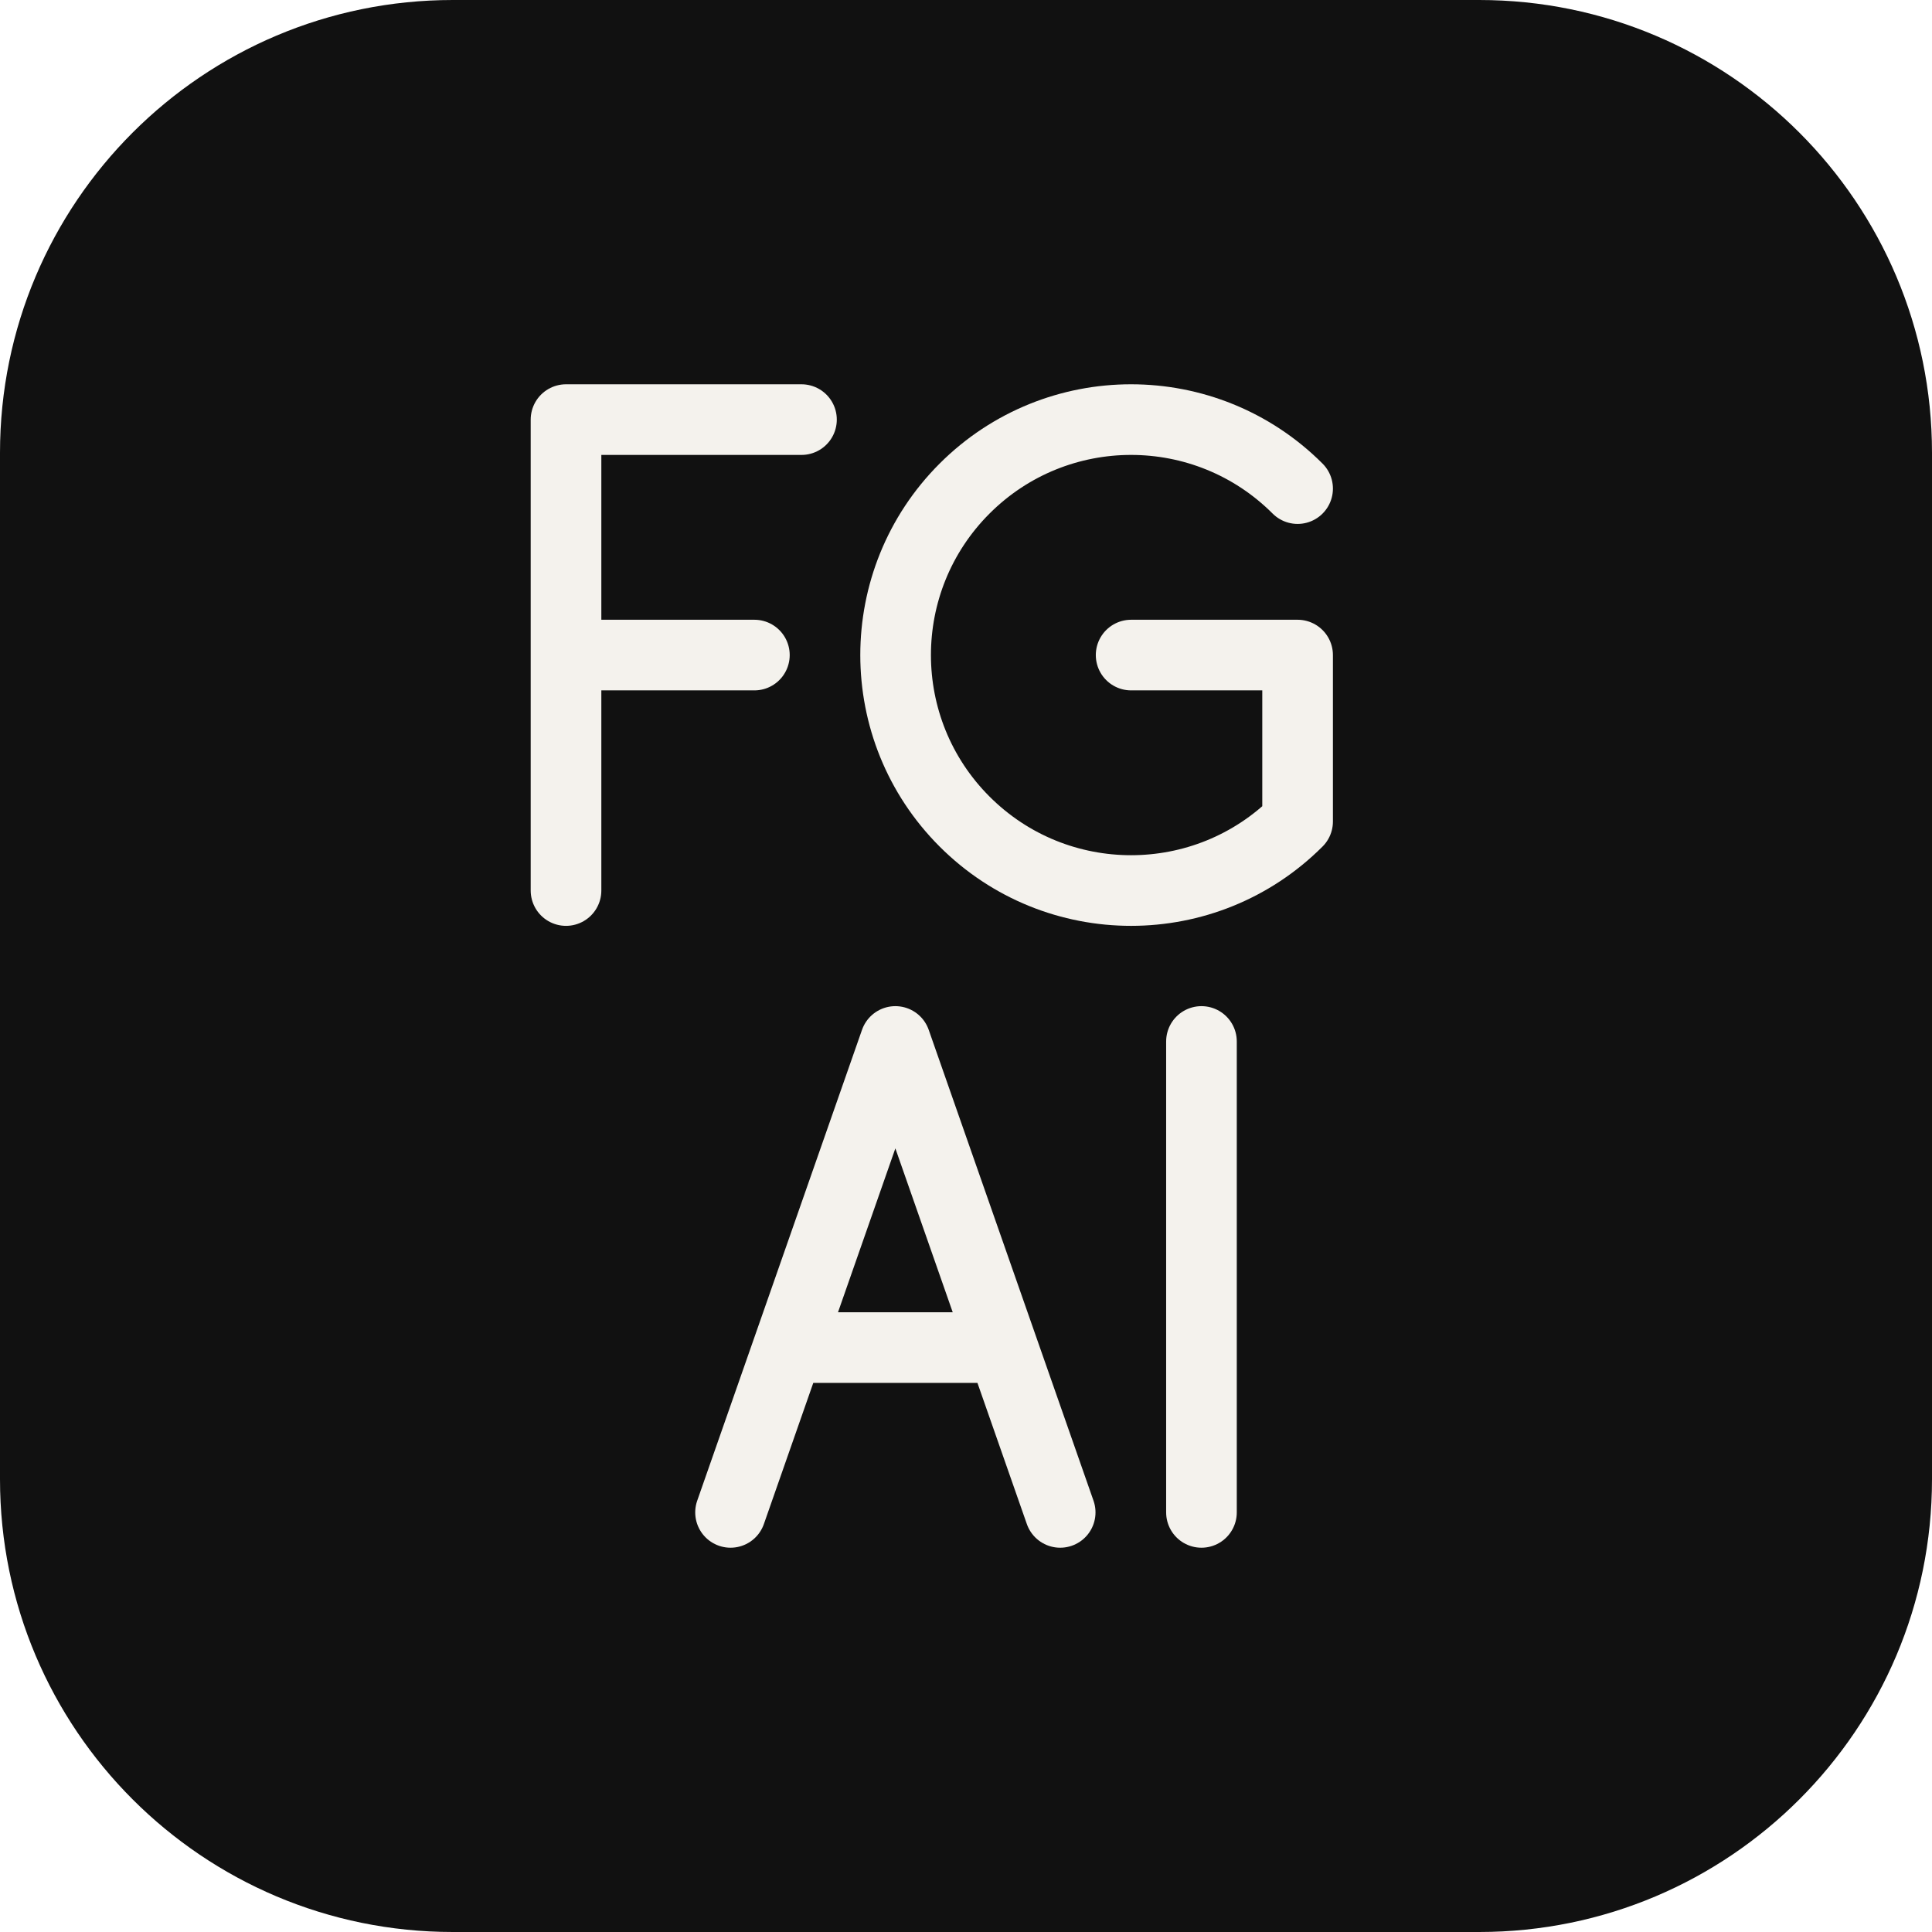
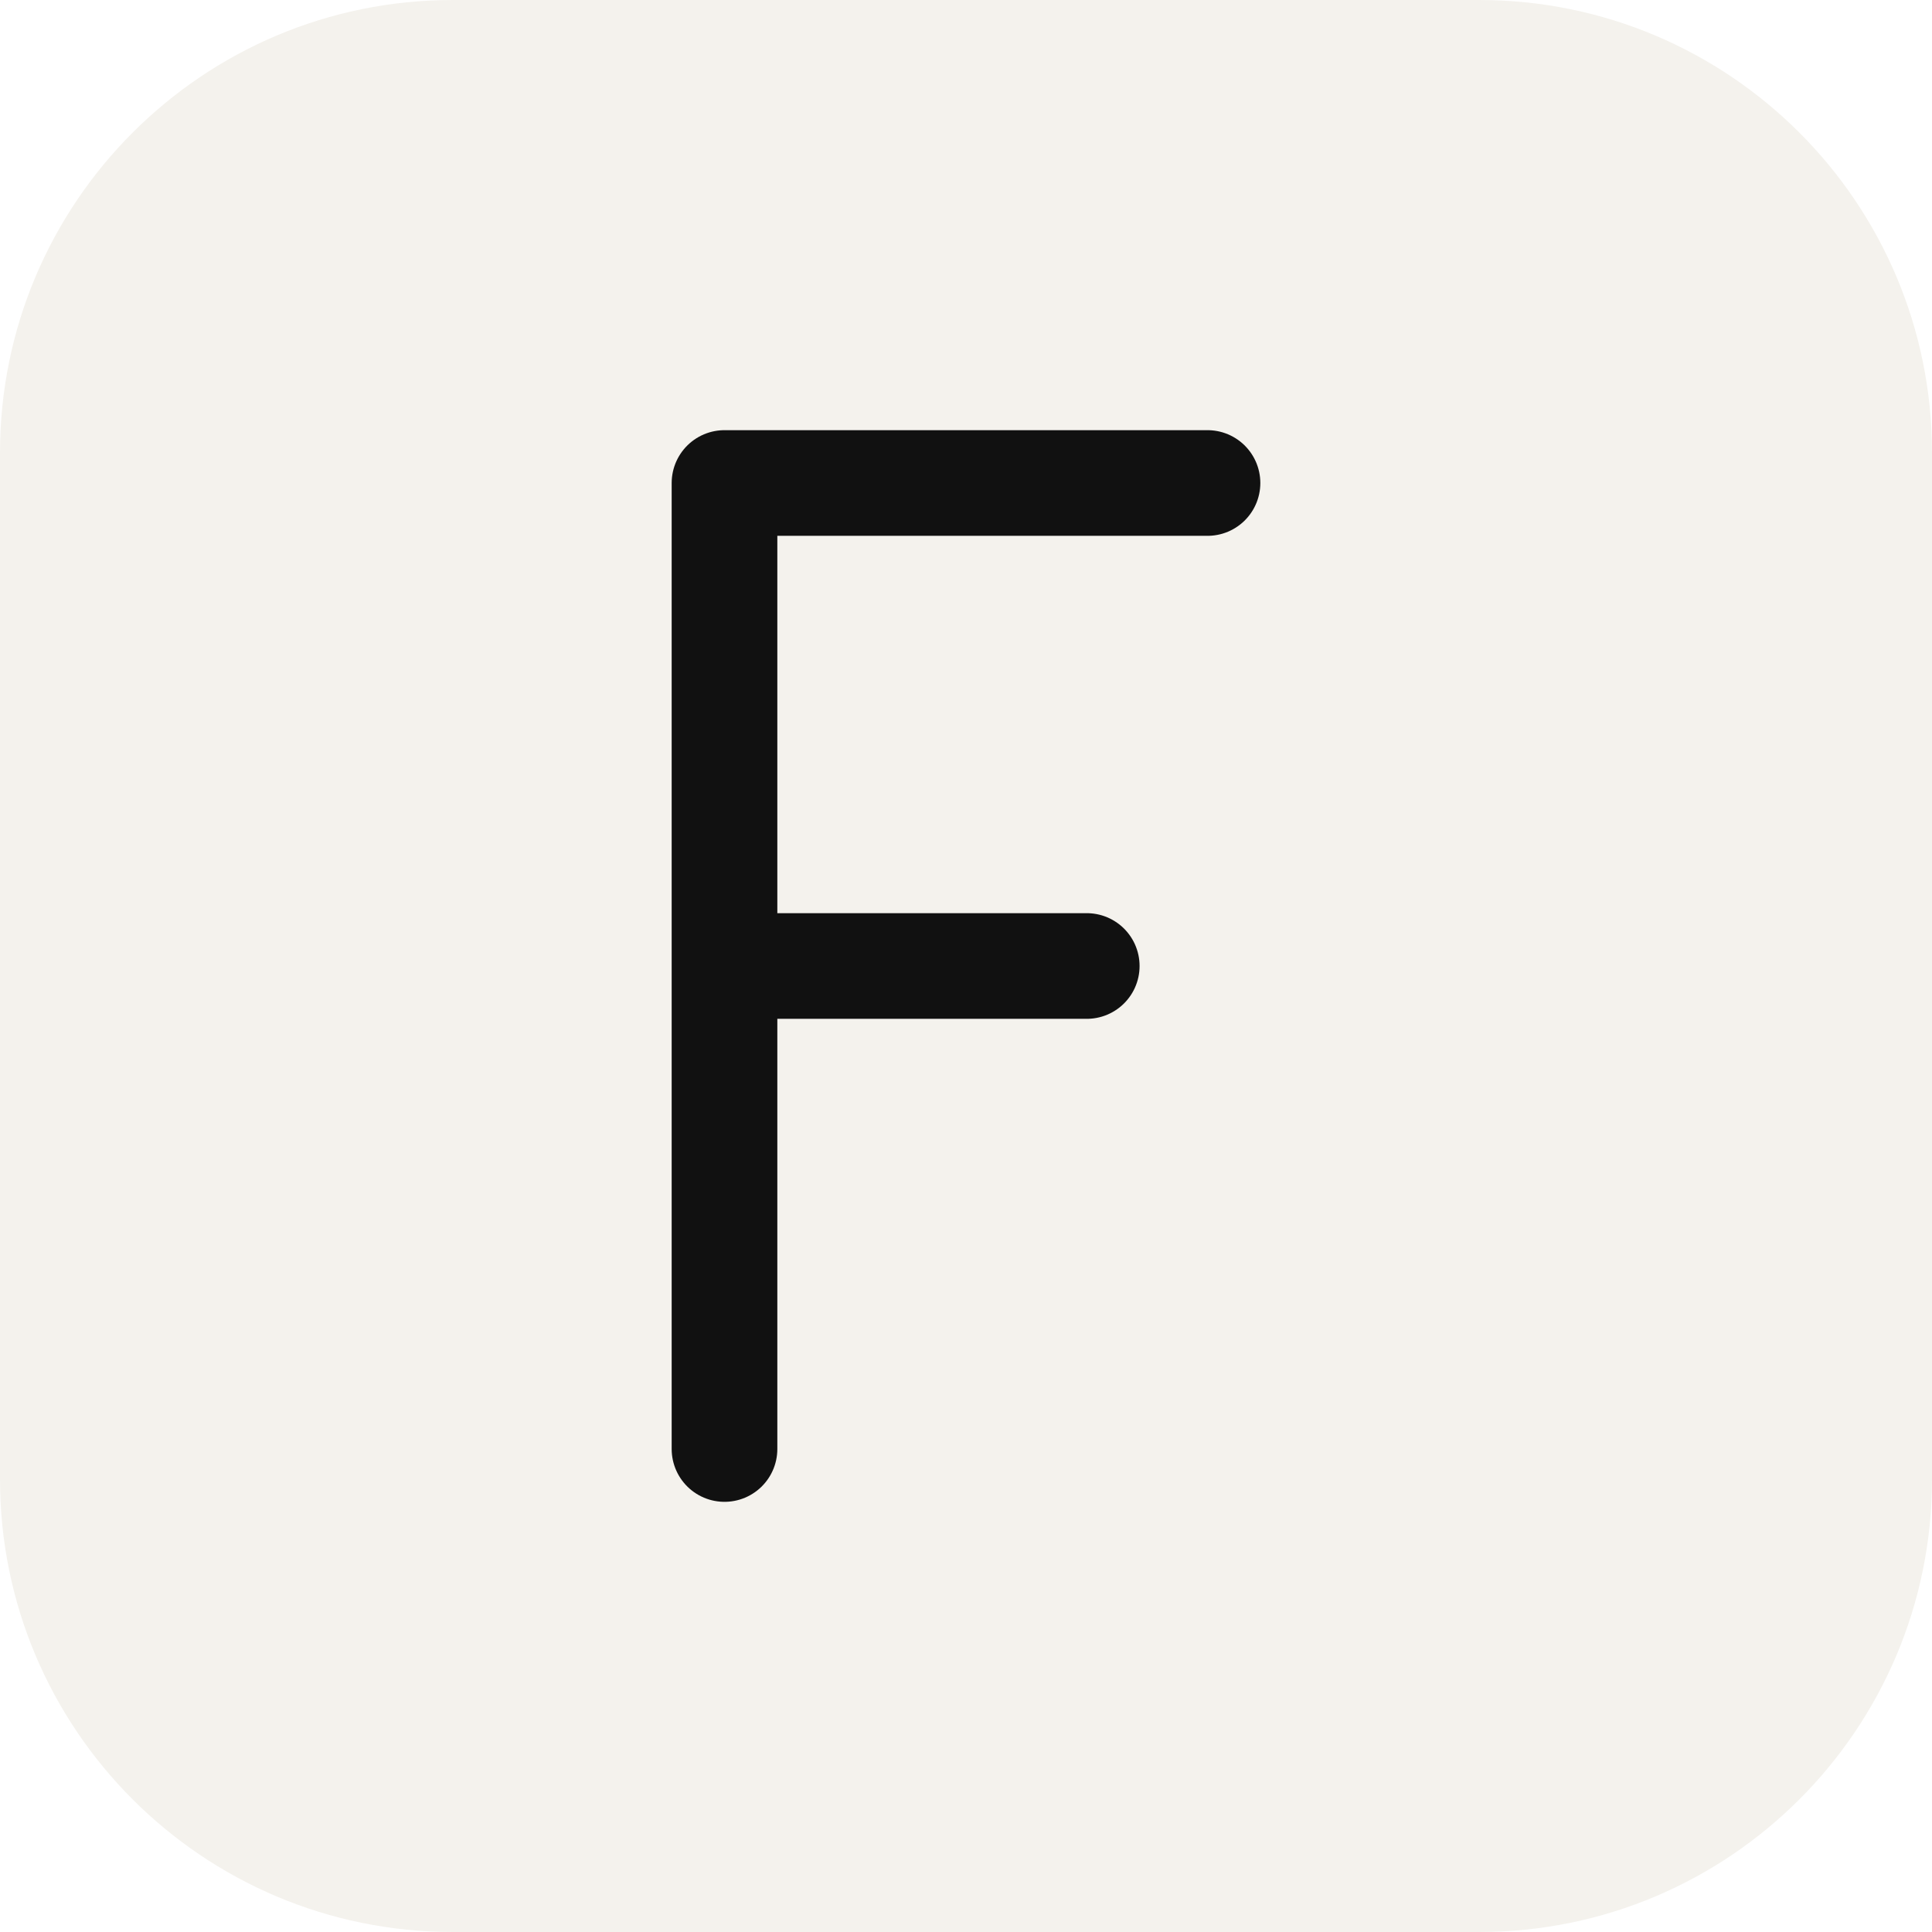
<svg xmlns="http://www.w3.org/2000/svg" viewBox="0 0 64 64" role="img" aria-label="FounderGraph AI">
-   <rect width="64" height="64" rx="15" fill="#111111" />
-   <g fill="none" stroke="#F4F2ED" stroke-width="3" stroke-linecap="round" stroke-linejoin="round">
-     <g transform="translate(10.95 6.1) scale(0.78)">
-       <path d="M10 10V30M10 10H20M10 20H18" />
-       <path d="M41.07 12.93A10 10 0 1 0 41.07 27.07L41.07 20H34" />
-     </g>
-     <g transform="translate(-14.8 26.7) scale(0.78)">
-       <path d="M57 10L50 30M57 10L64 30M52.5 23H61.5" />
-       <path d="M70 10V30" />
-     </g>
-   </g>
+   <rect width="64" height="64" rx="15" fill="#F4F2ED" />
+   <path d="M24 16V48M24 16H40M24 32H36" fill="none" stroke="#111111" stroke-width="3.5" stroke-linecap="round" stroke-linejoin="round" />
</svg>
